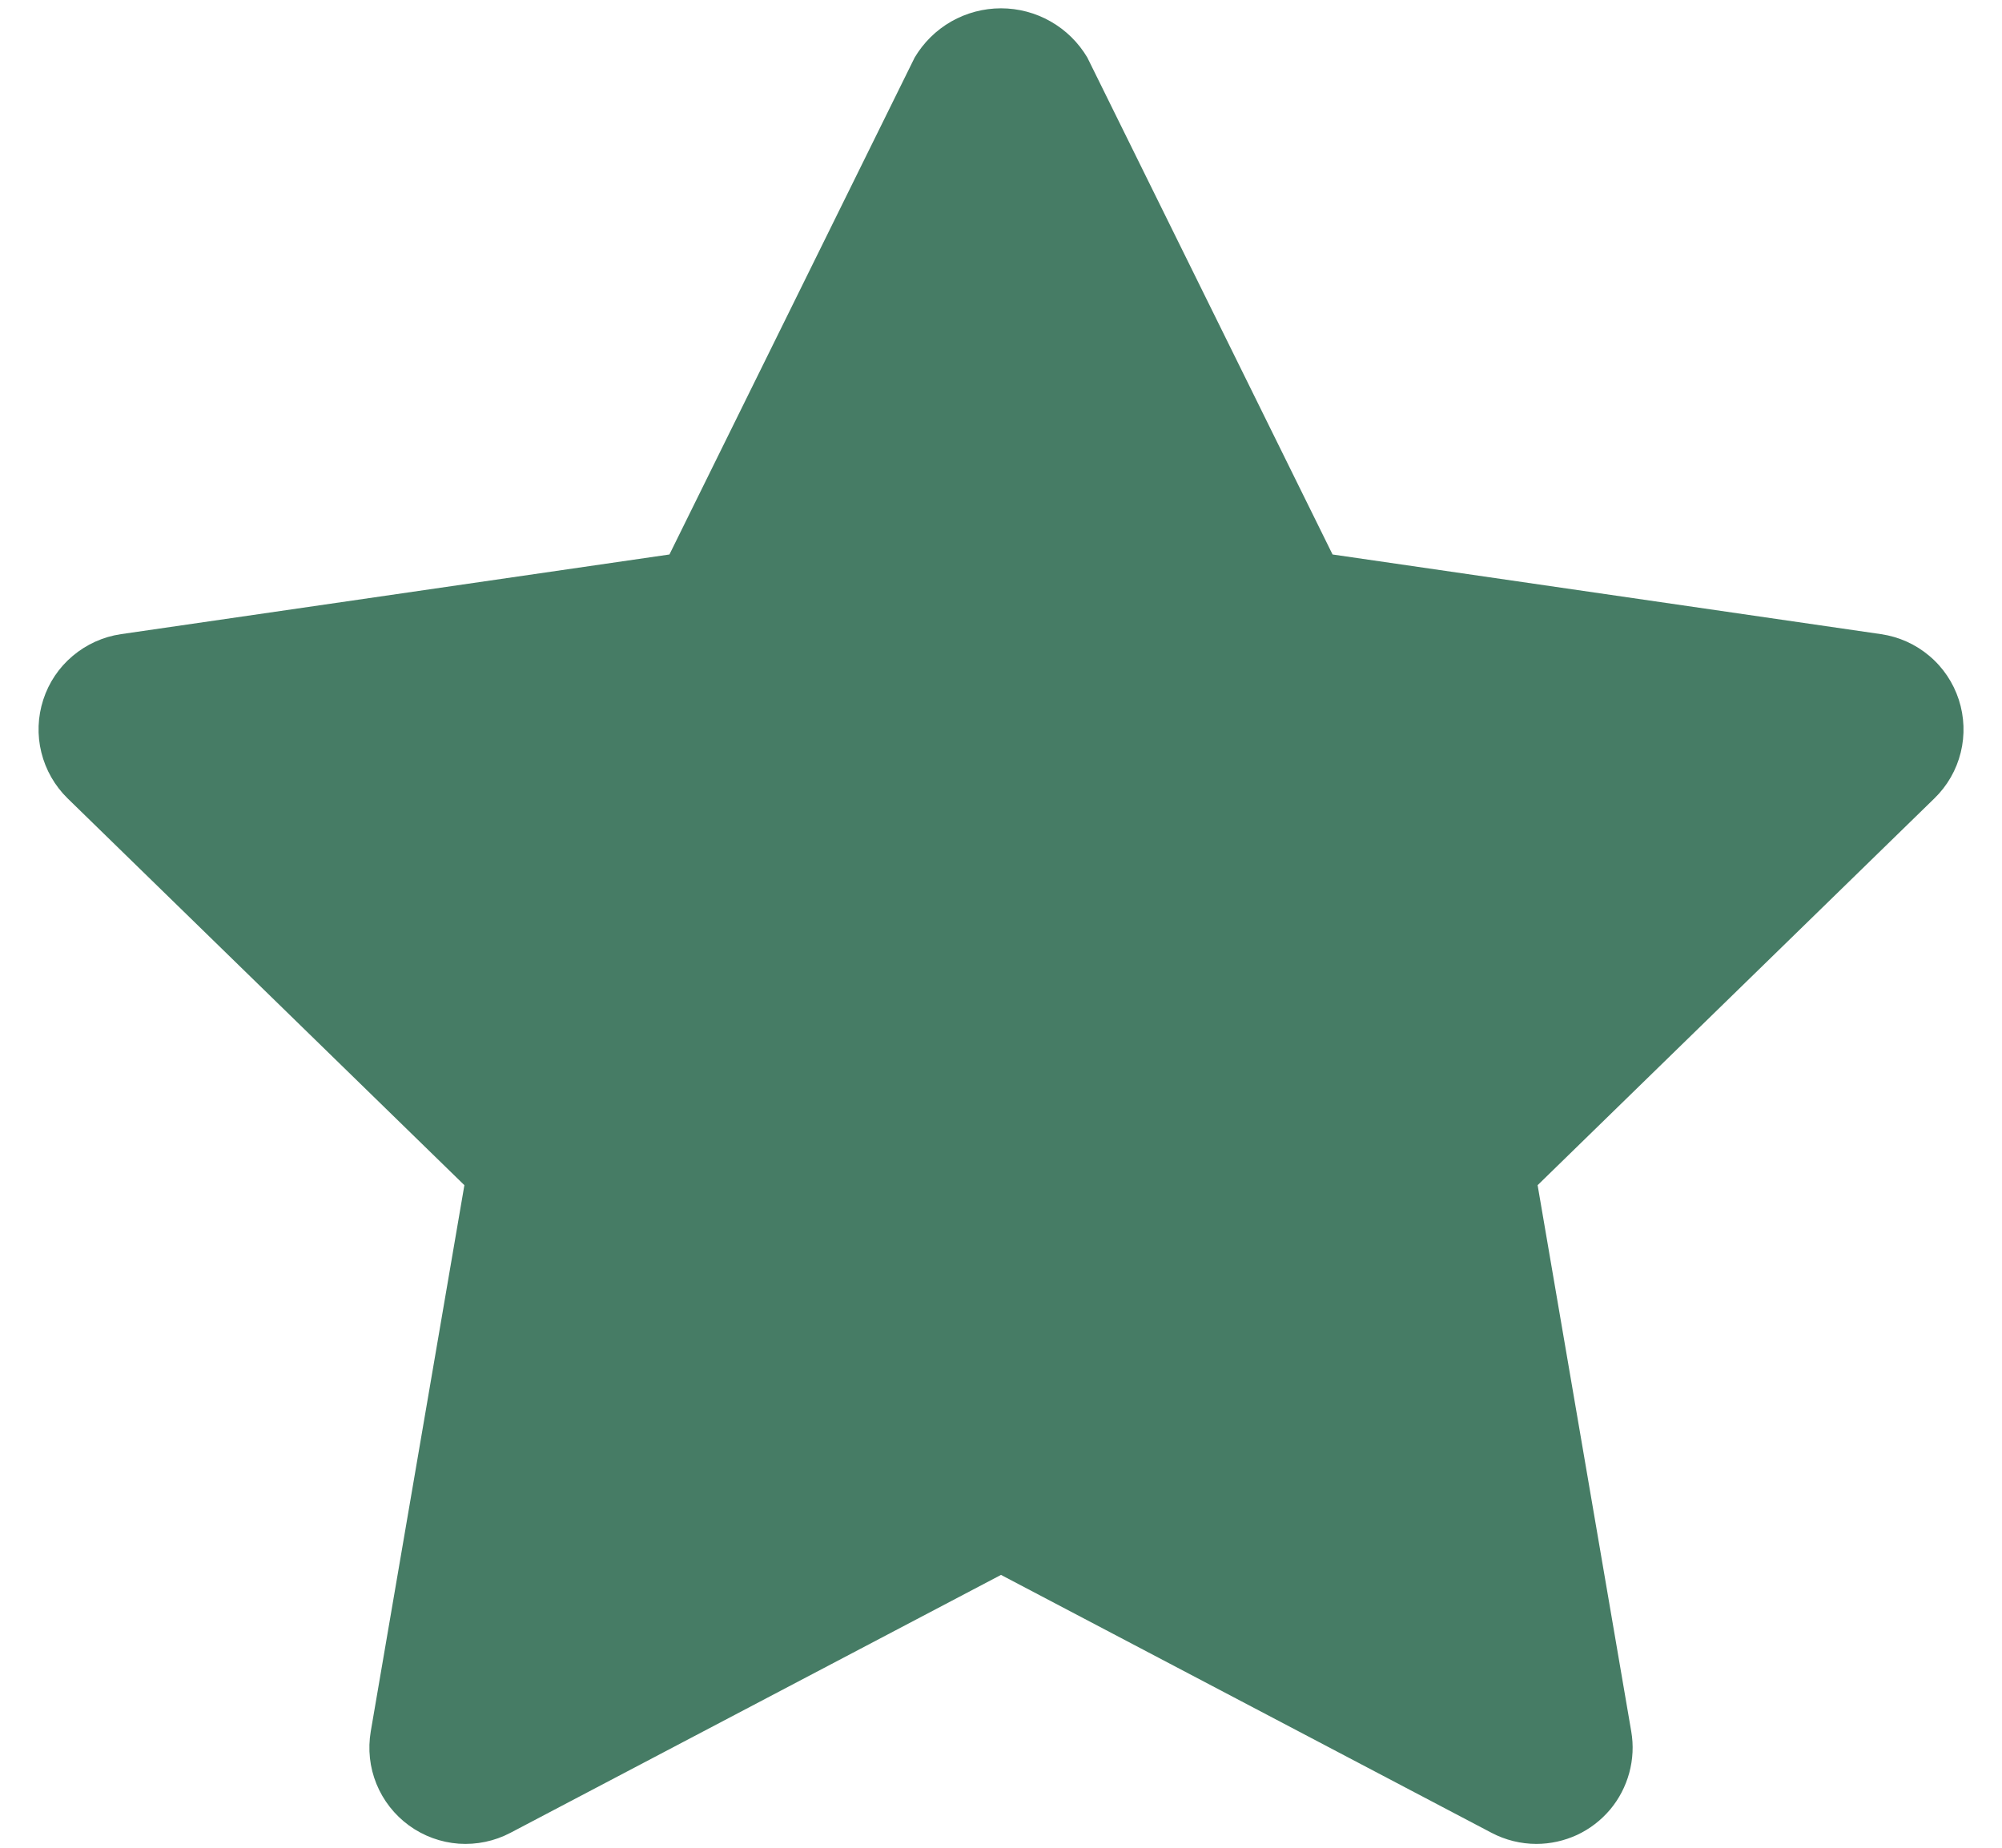
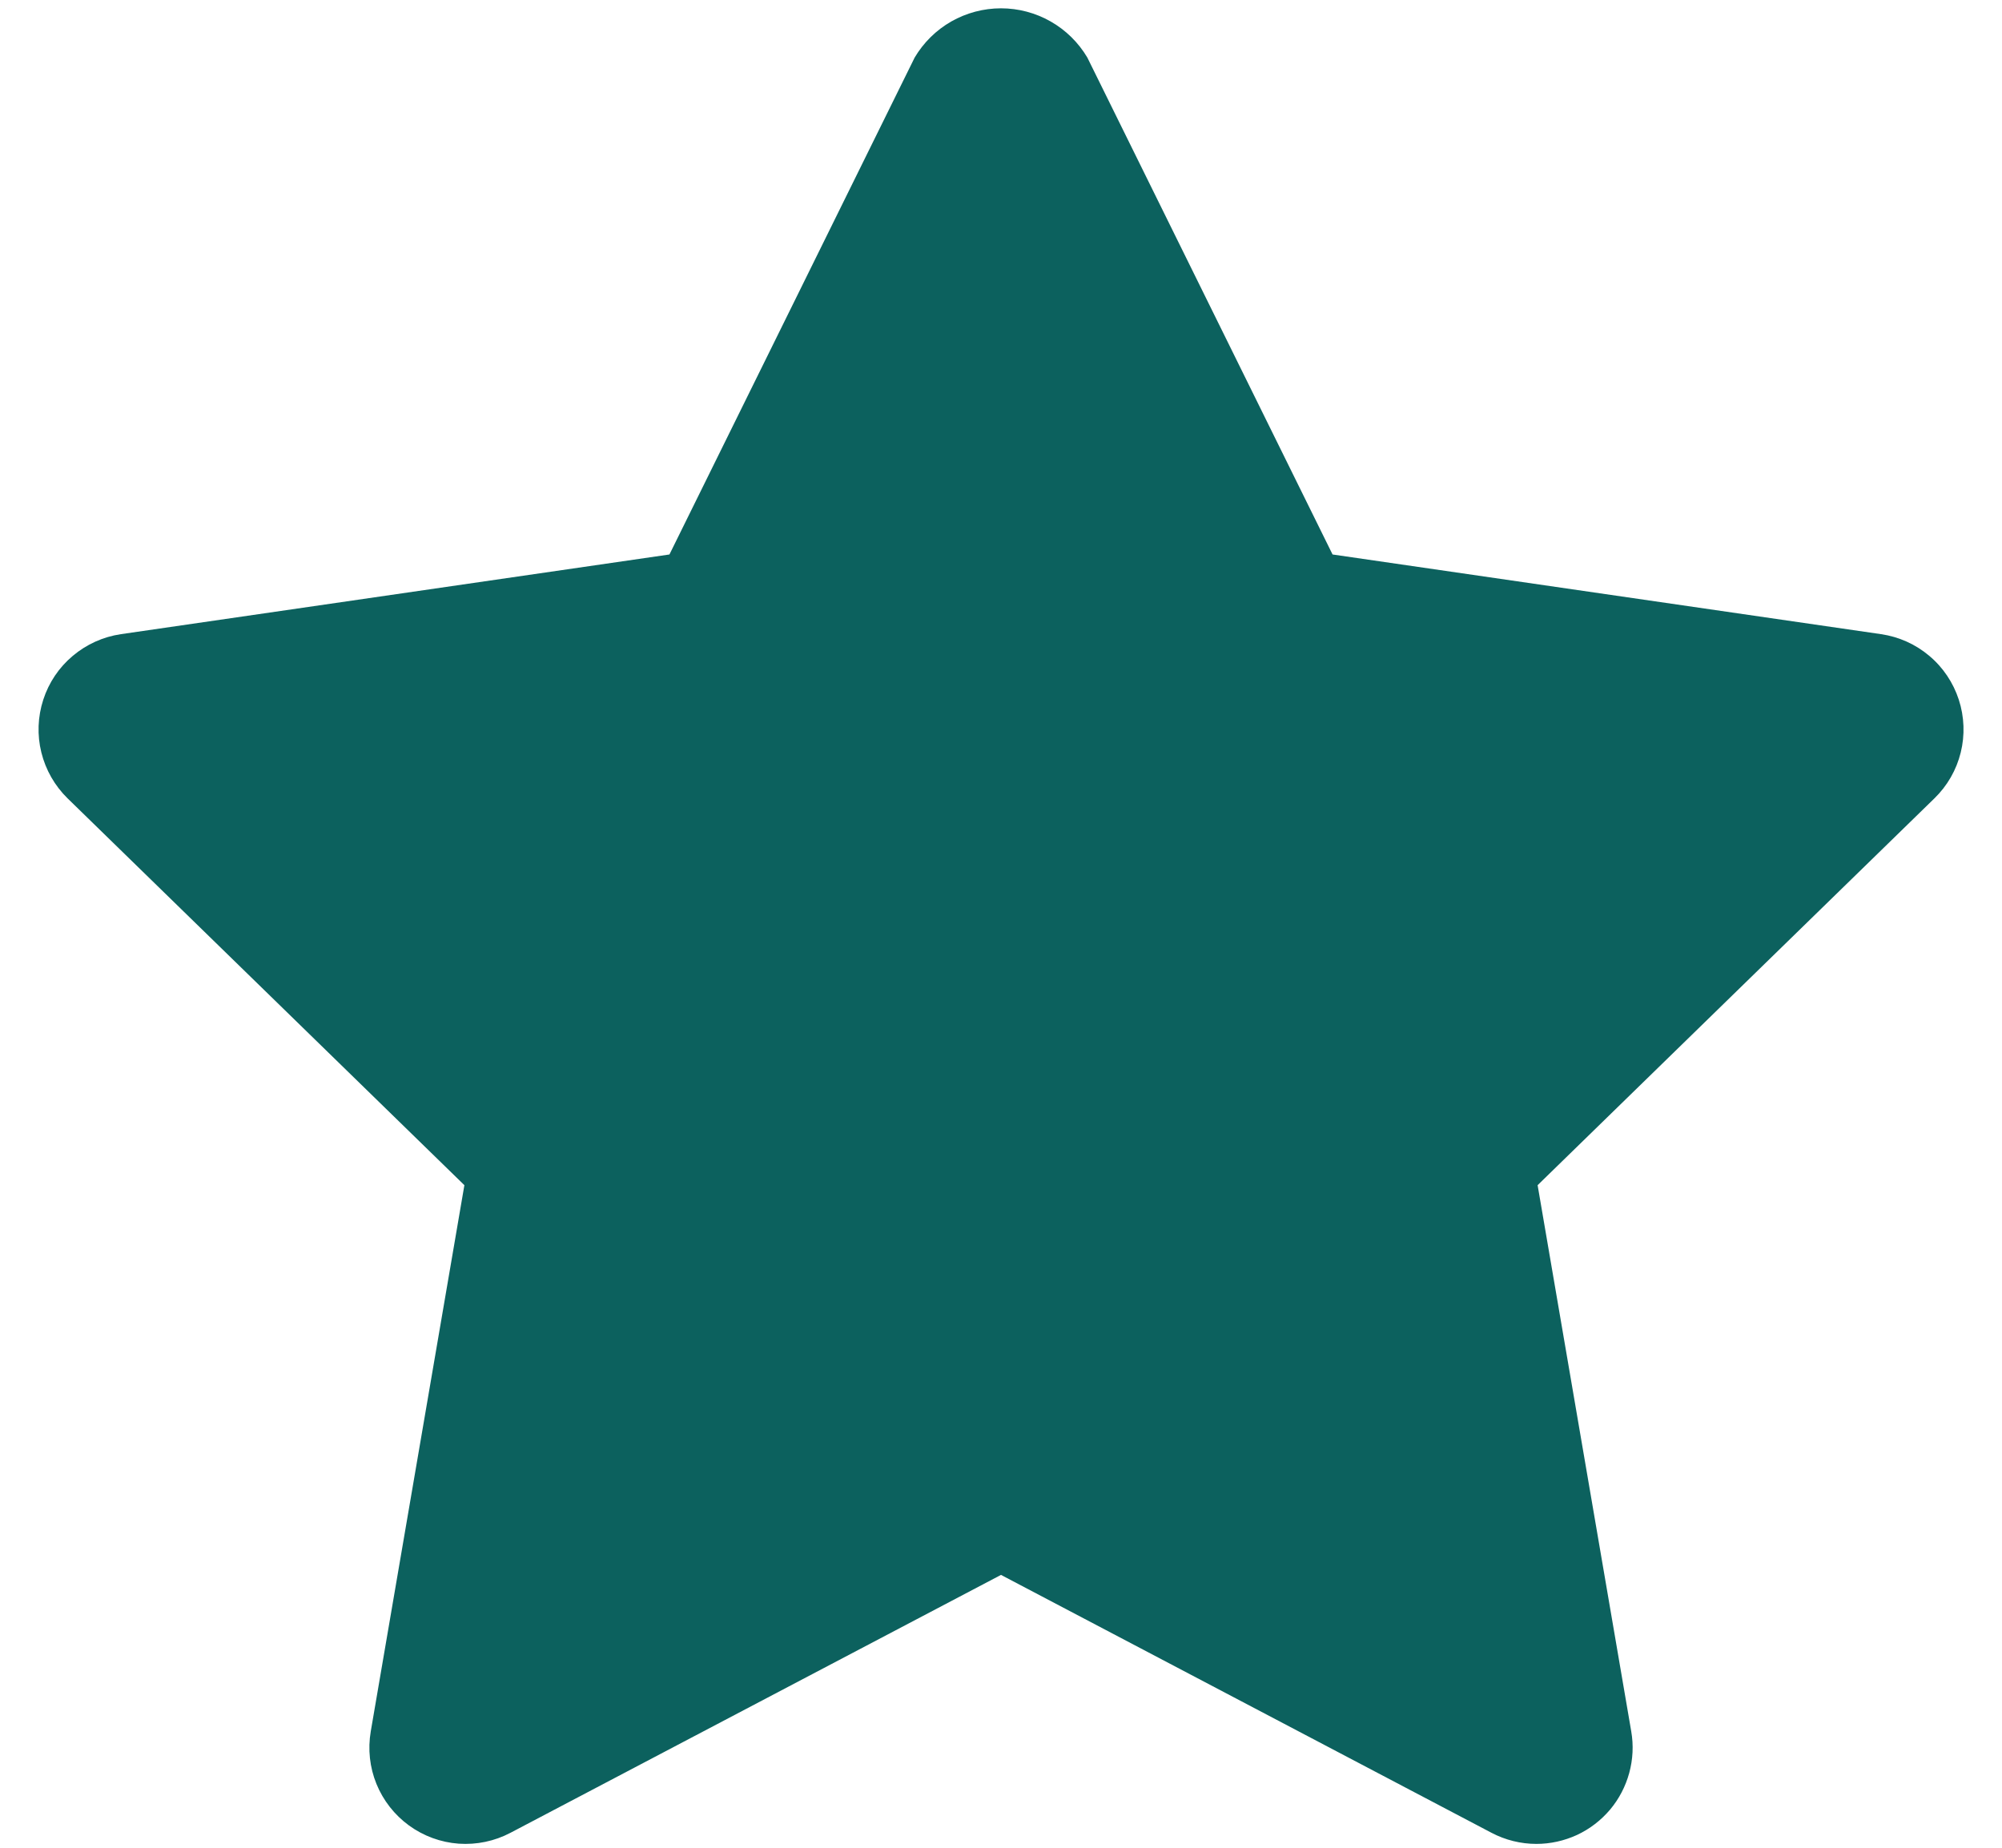
<svg xmlns="http://www.w3.org/2000/svg" width="26" height="24" viewBox="0 0 26 24" fill="none">
-   <path d="M19.953 23.95C19.75 23.95 19.55 23.9 19.371 23.806L13 20.456L6.629 23.806C6.422 23.915 6.19 23.963 5.957 23.947C5.724 23.93 5.501 23.848 5.312 23.711C5.124 23.574 4.977 23.387 4.889 23.171C4.801 22.955 4.776 22.719 4.815 22.489L6.031 15.394L0.877 10.369C0.711 10.206 0.593 10 0.537 9.773C0.481 9.547 0.49 9.31 0.562 9.088C0.634 8.866 0.766 8.669 0.945 8.519C1.123 8.369 1.339 8.271 1.57 8.237L8.694 7.202L11.879 0.747C11.994 0.553 12.158 0.391 12.354 0.279C12.551 0.167 12.774 0.108 13 0.108C13.226 0.108 13.449 0.167 13.645 0.279C13.842 0.391 14.006 0.553 14.121 0.747L17.306 7.202L24.43 8.237C24.661 8.271 24.878 8.368 25.056 8.519C25.235 8.669 25.367 8.867 25.439 9.088C25.511 9.31 25.52 9.548 25.464 9.774C25.408 10.001 25.29 10.207 25.122 10.37L19.969 15.394L21.185 22.489C21.216 22.668 21.207 22.852 21.159 23.028C21.111 23.204 21.026 23.367 20.909 23.506C20.791 23.645 20.645 23.757 20.48 23.834C20.314 23.91 20.135 23.95 19.953 23.95Z" fill="#467C65" />
+   <path d="M19.953 23.95C19.75 23.95 19.55 23.9 19.371 23.806L13 20.456L6.629 23.806C6.422 23.915 6.19 23.963 5.957 23.947C5.724 23.93 5.501 23.848 5.312 23.711C5.124 23.574 4.977 23.387 4.889 23.171C4.801 22.955 4.776 22.719 4.815 22.489L6.031 15.394L0.877 10.369C0.711 10.206 0.593 10 0.537 9.773C0.481 9.547 0.49 9.31 0.562 9.088C0.634 8.866 0.766 8.669 0.945 8.519C1.123 8.369 1.339 8.271 1.57 8.237L8.694 7.202L11.879 0.747C11.994 0.553 12.158 0.391 12.354 0.279C12.551 0.167 12.774 0.108 13 0.108C13.226 0.108 13.449 0.167 13.645 0.279C13.842 0.391 14.006 0.553 14.121 0.747L17.306 7.202L24.43 8.237C24.661 8.271 24.878 8.368 25.056 8.519C25.235 8.669 25.367 8.867 25.439 9.088C25.511 9.31 25.52 9.548 25.464 9.774C25.408 10.001 25.29 10.207 25.122 10.37L19.969 15.394L21.185 22.489C21.216 22.668 21.207 22.852 21.159 23.028C21.111 23.204 21.026 23.367 20.909 23.506C20.791 23.645 20.645 23.757 20.48 23.834C20.314 23.91 20.135 23.95 19.953 23.95Z" fill="#0c615e" />
</svg>
